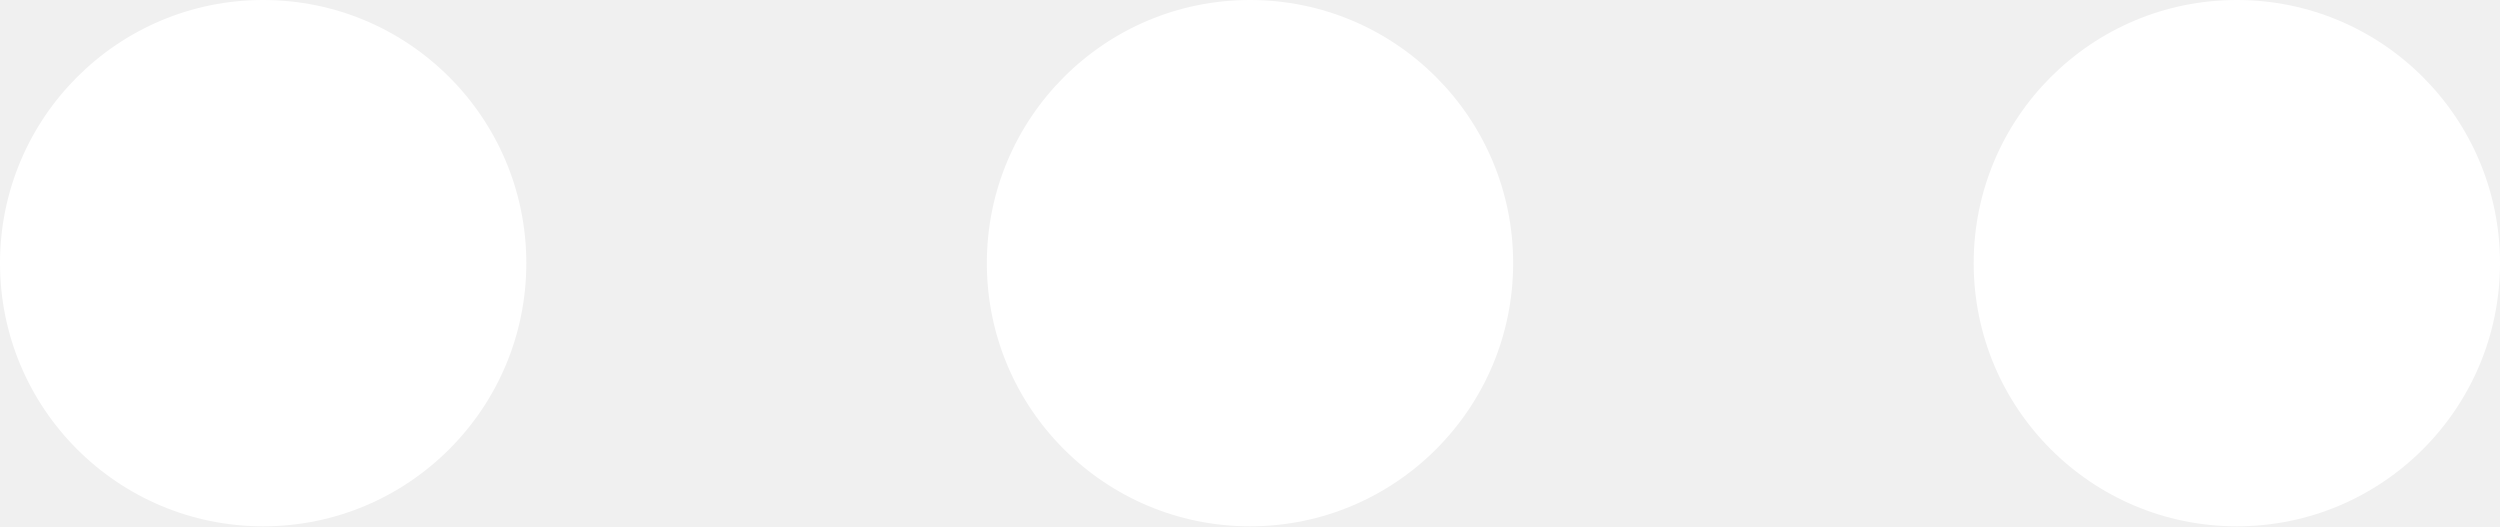
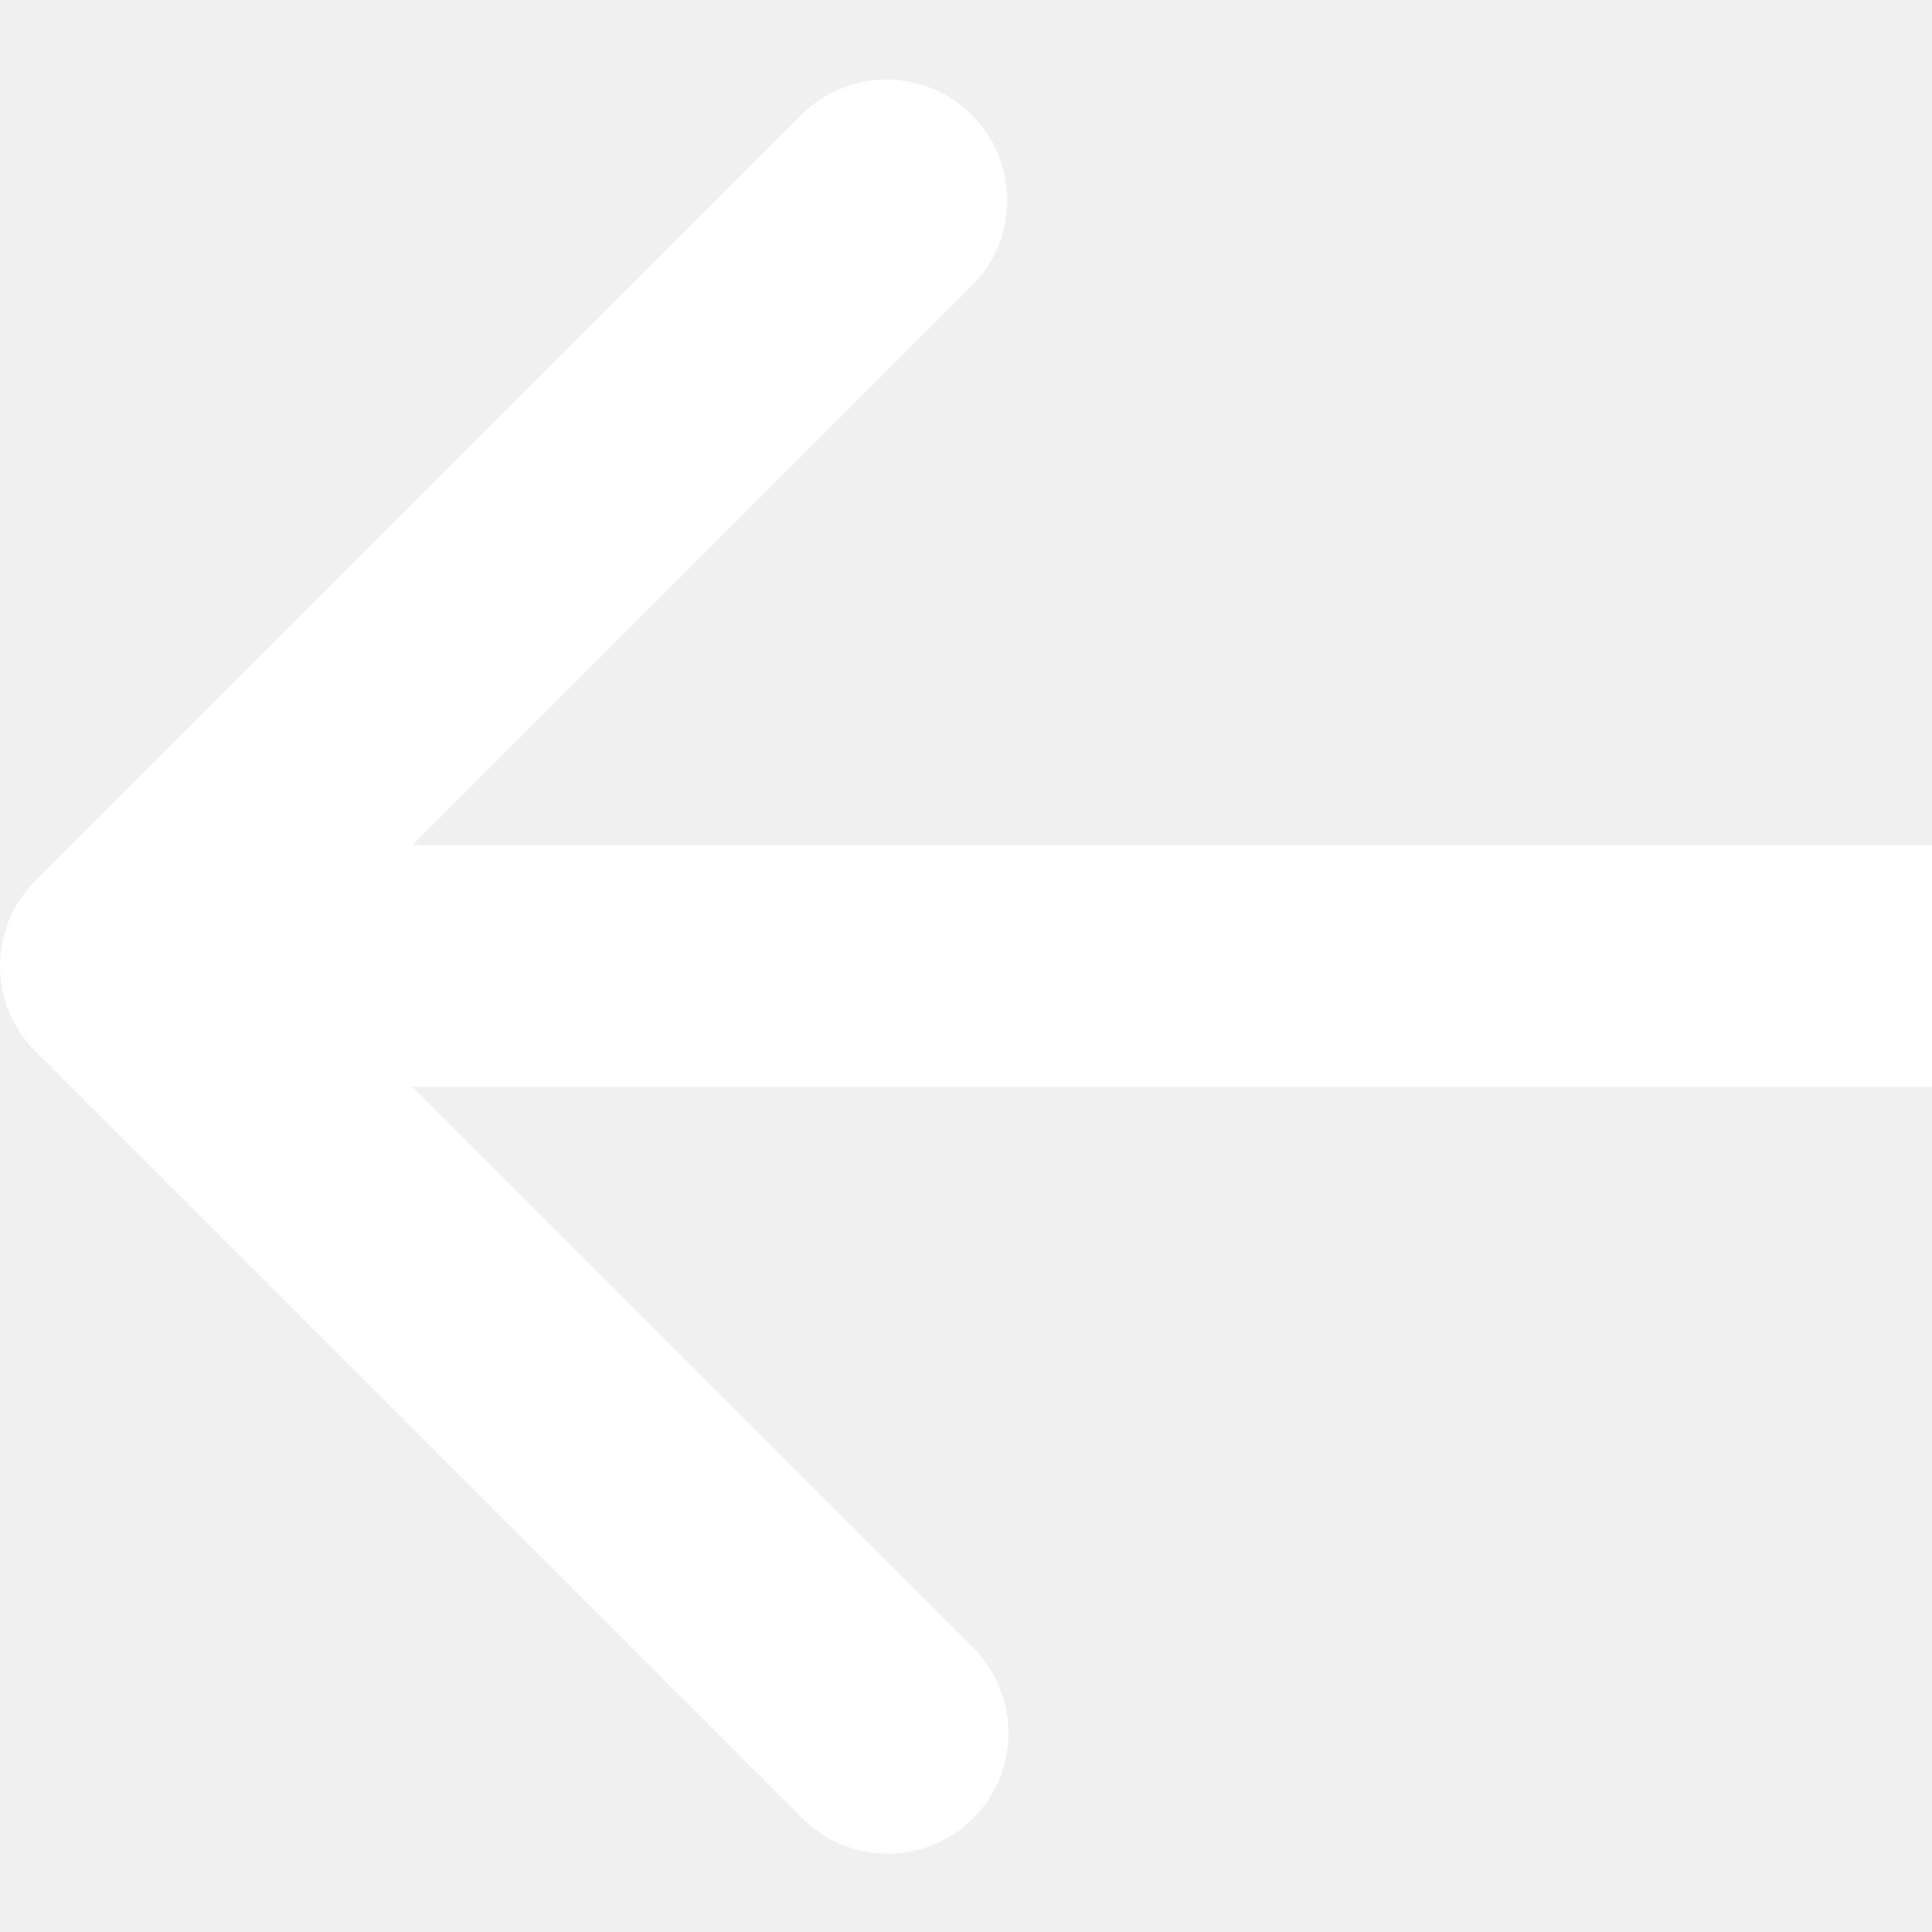
- <svg xmlns="http://www.w3.org/2000/svg" width="19" height="4" fill="none" viewBox="0 0 19 4">
-   <path d="M2 4a2 2 0 100-4 2 2 0 000 4zM9.5 4a2 2 0 100-4 2 2 0 000 4zM17 4a2 2 0 100-4 2 2 0 000 4z" fill="#fff" />
+ <svg xmlns="http://www.w3.org/2000/svg" width="16" height="16" fill="none" viewBox="0 0 16 16">
+   <path d="M.293 7.293a1 1 0 000 1.414l6.364 6.364a1 1 0 001.414-1.414L2.414 8l5.657-5.657A1 1 0 006.657.93L.293 7.293zM16 7H1v2h15V7z" fill="#fff" />
</svg>
